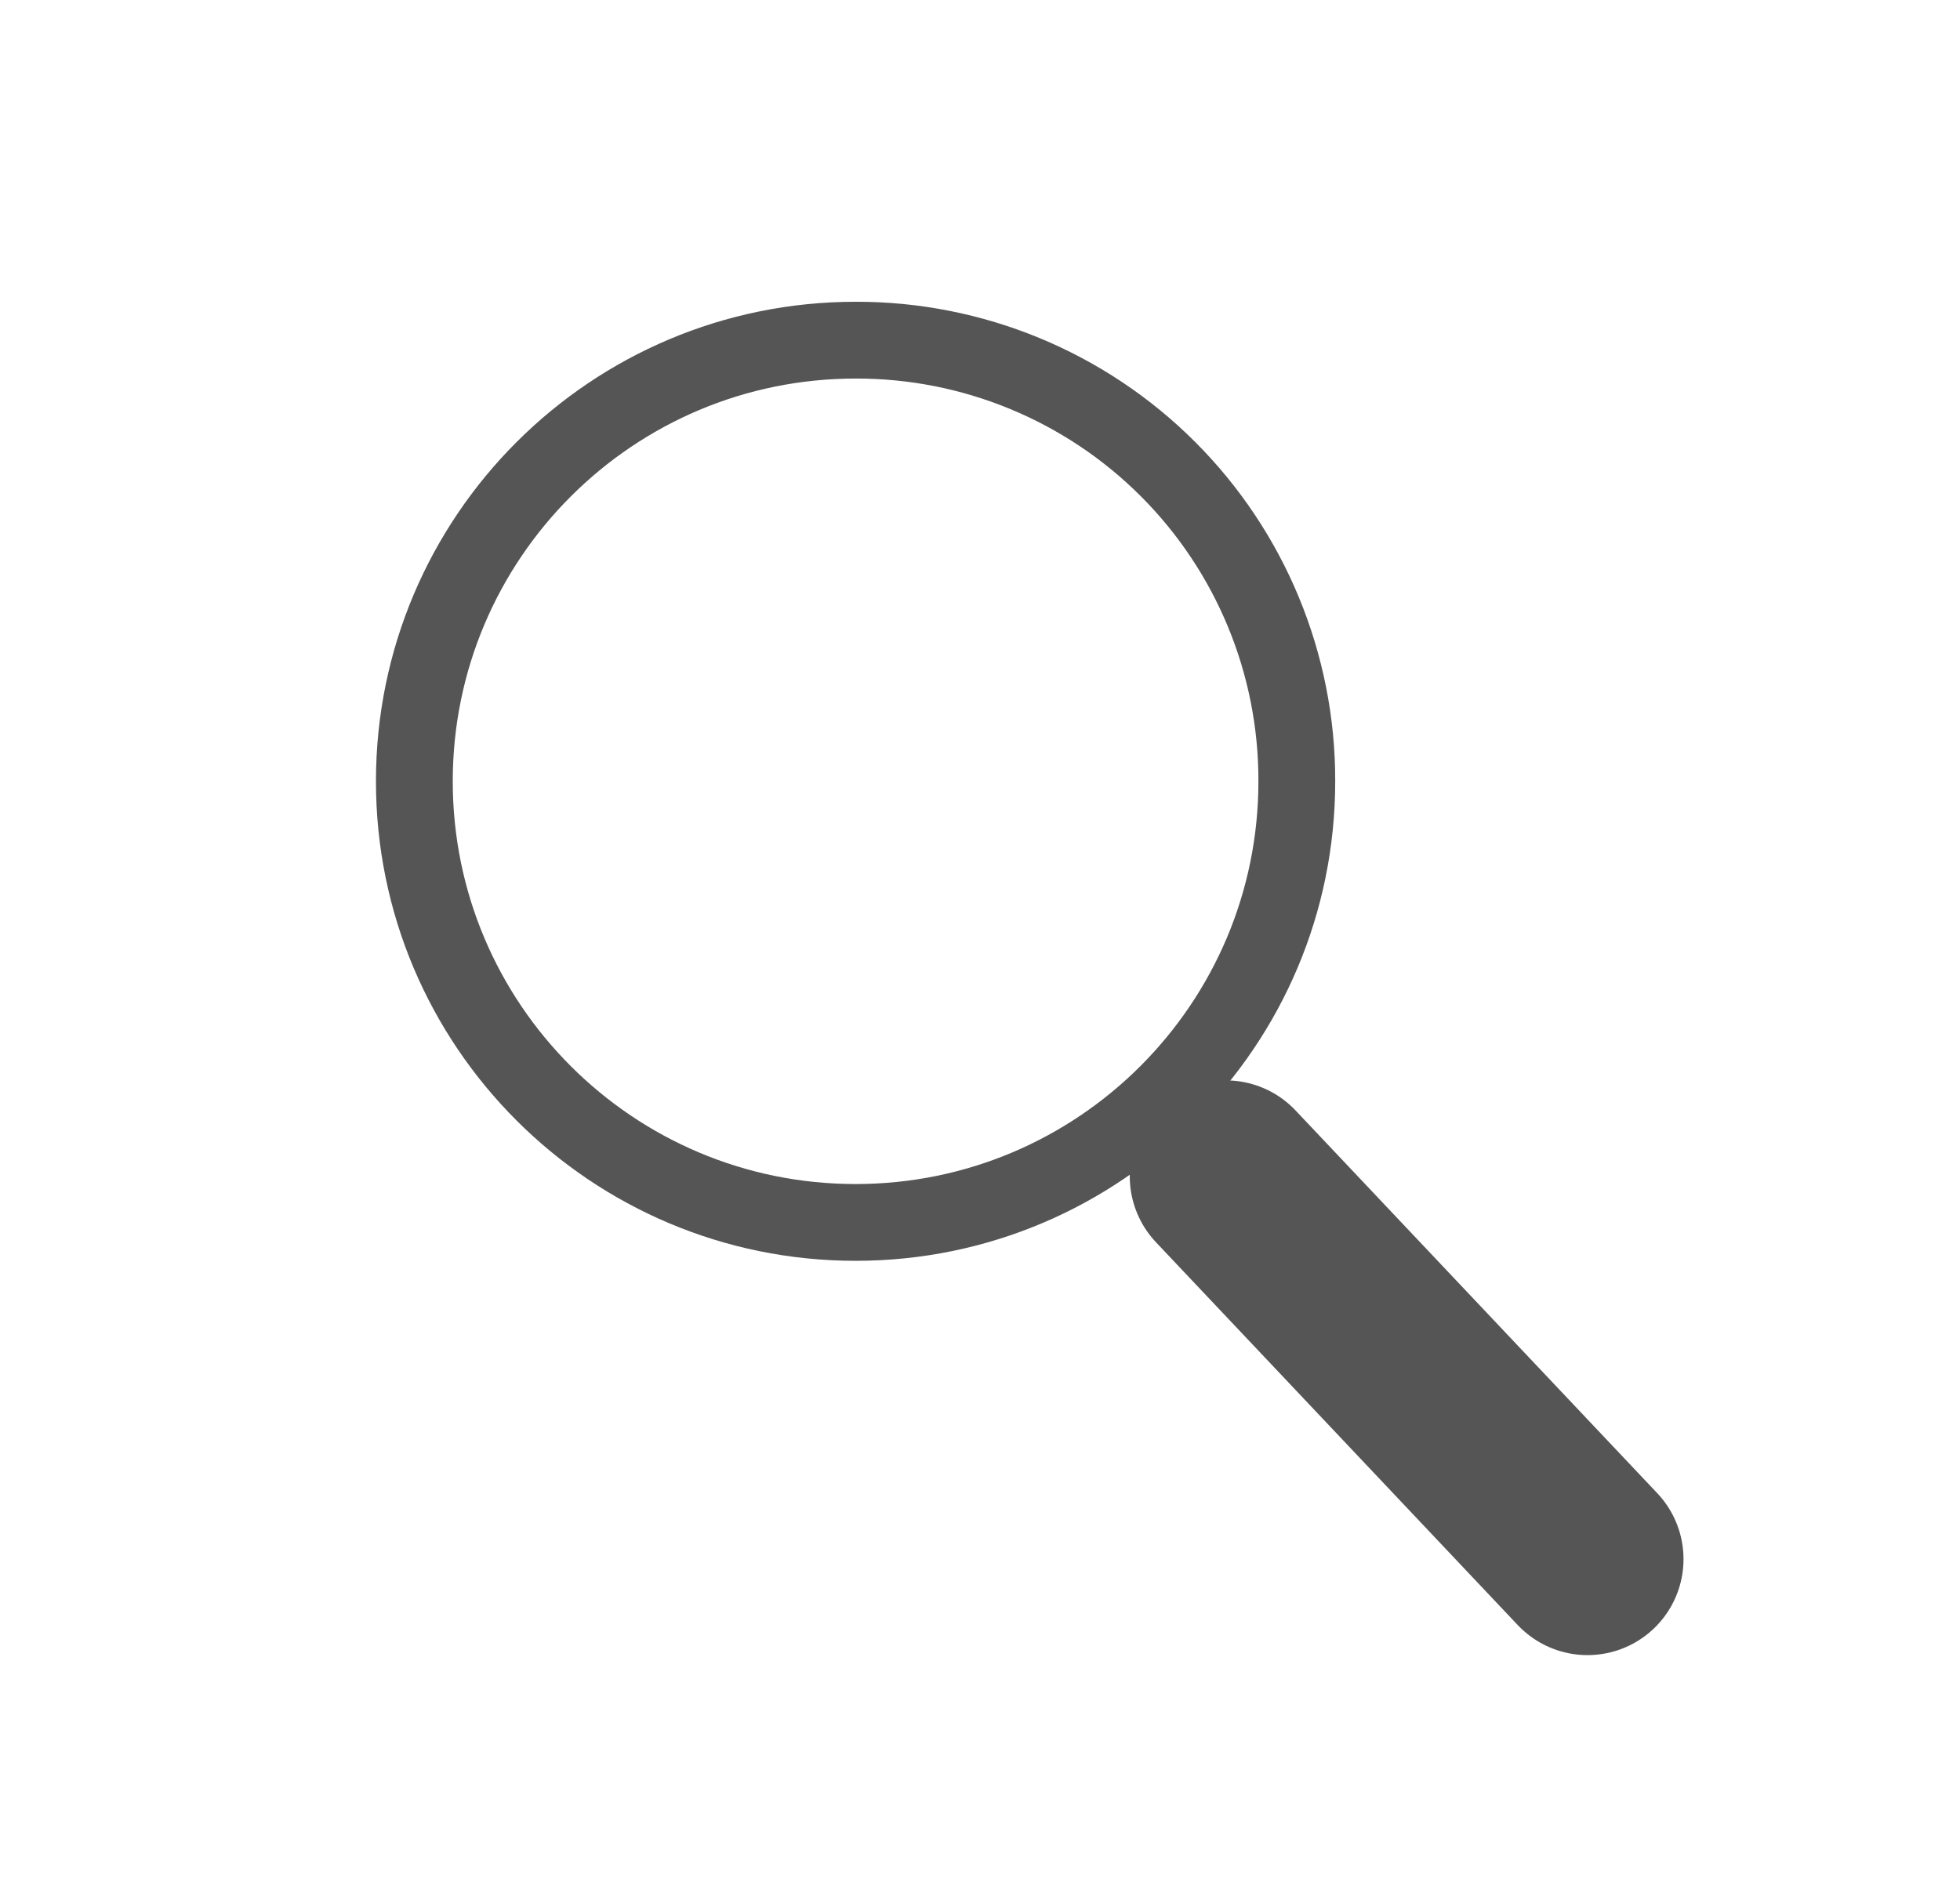
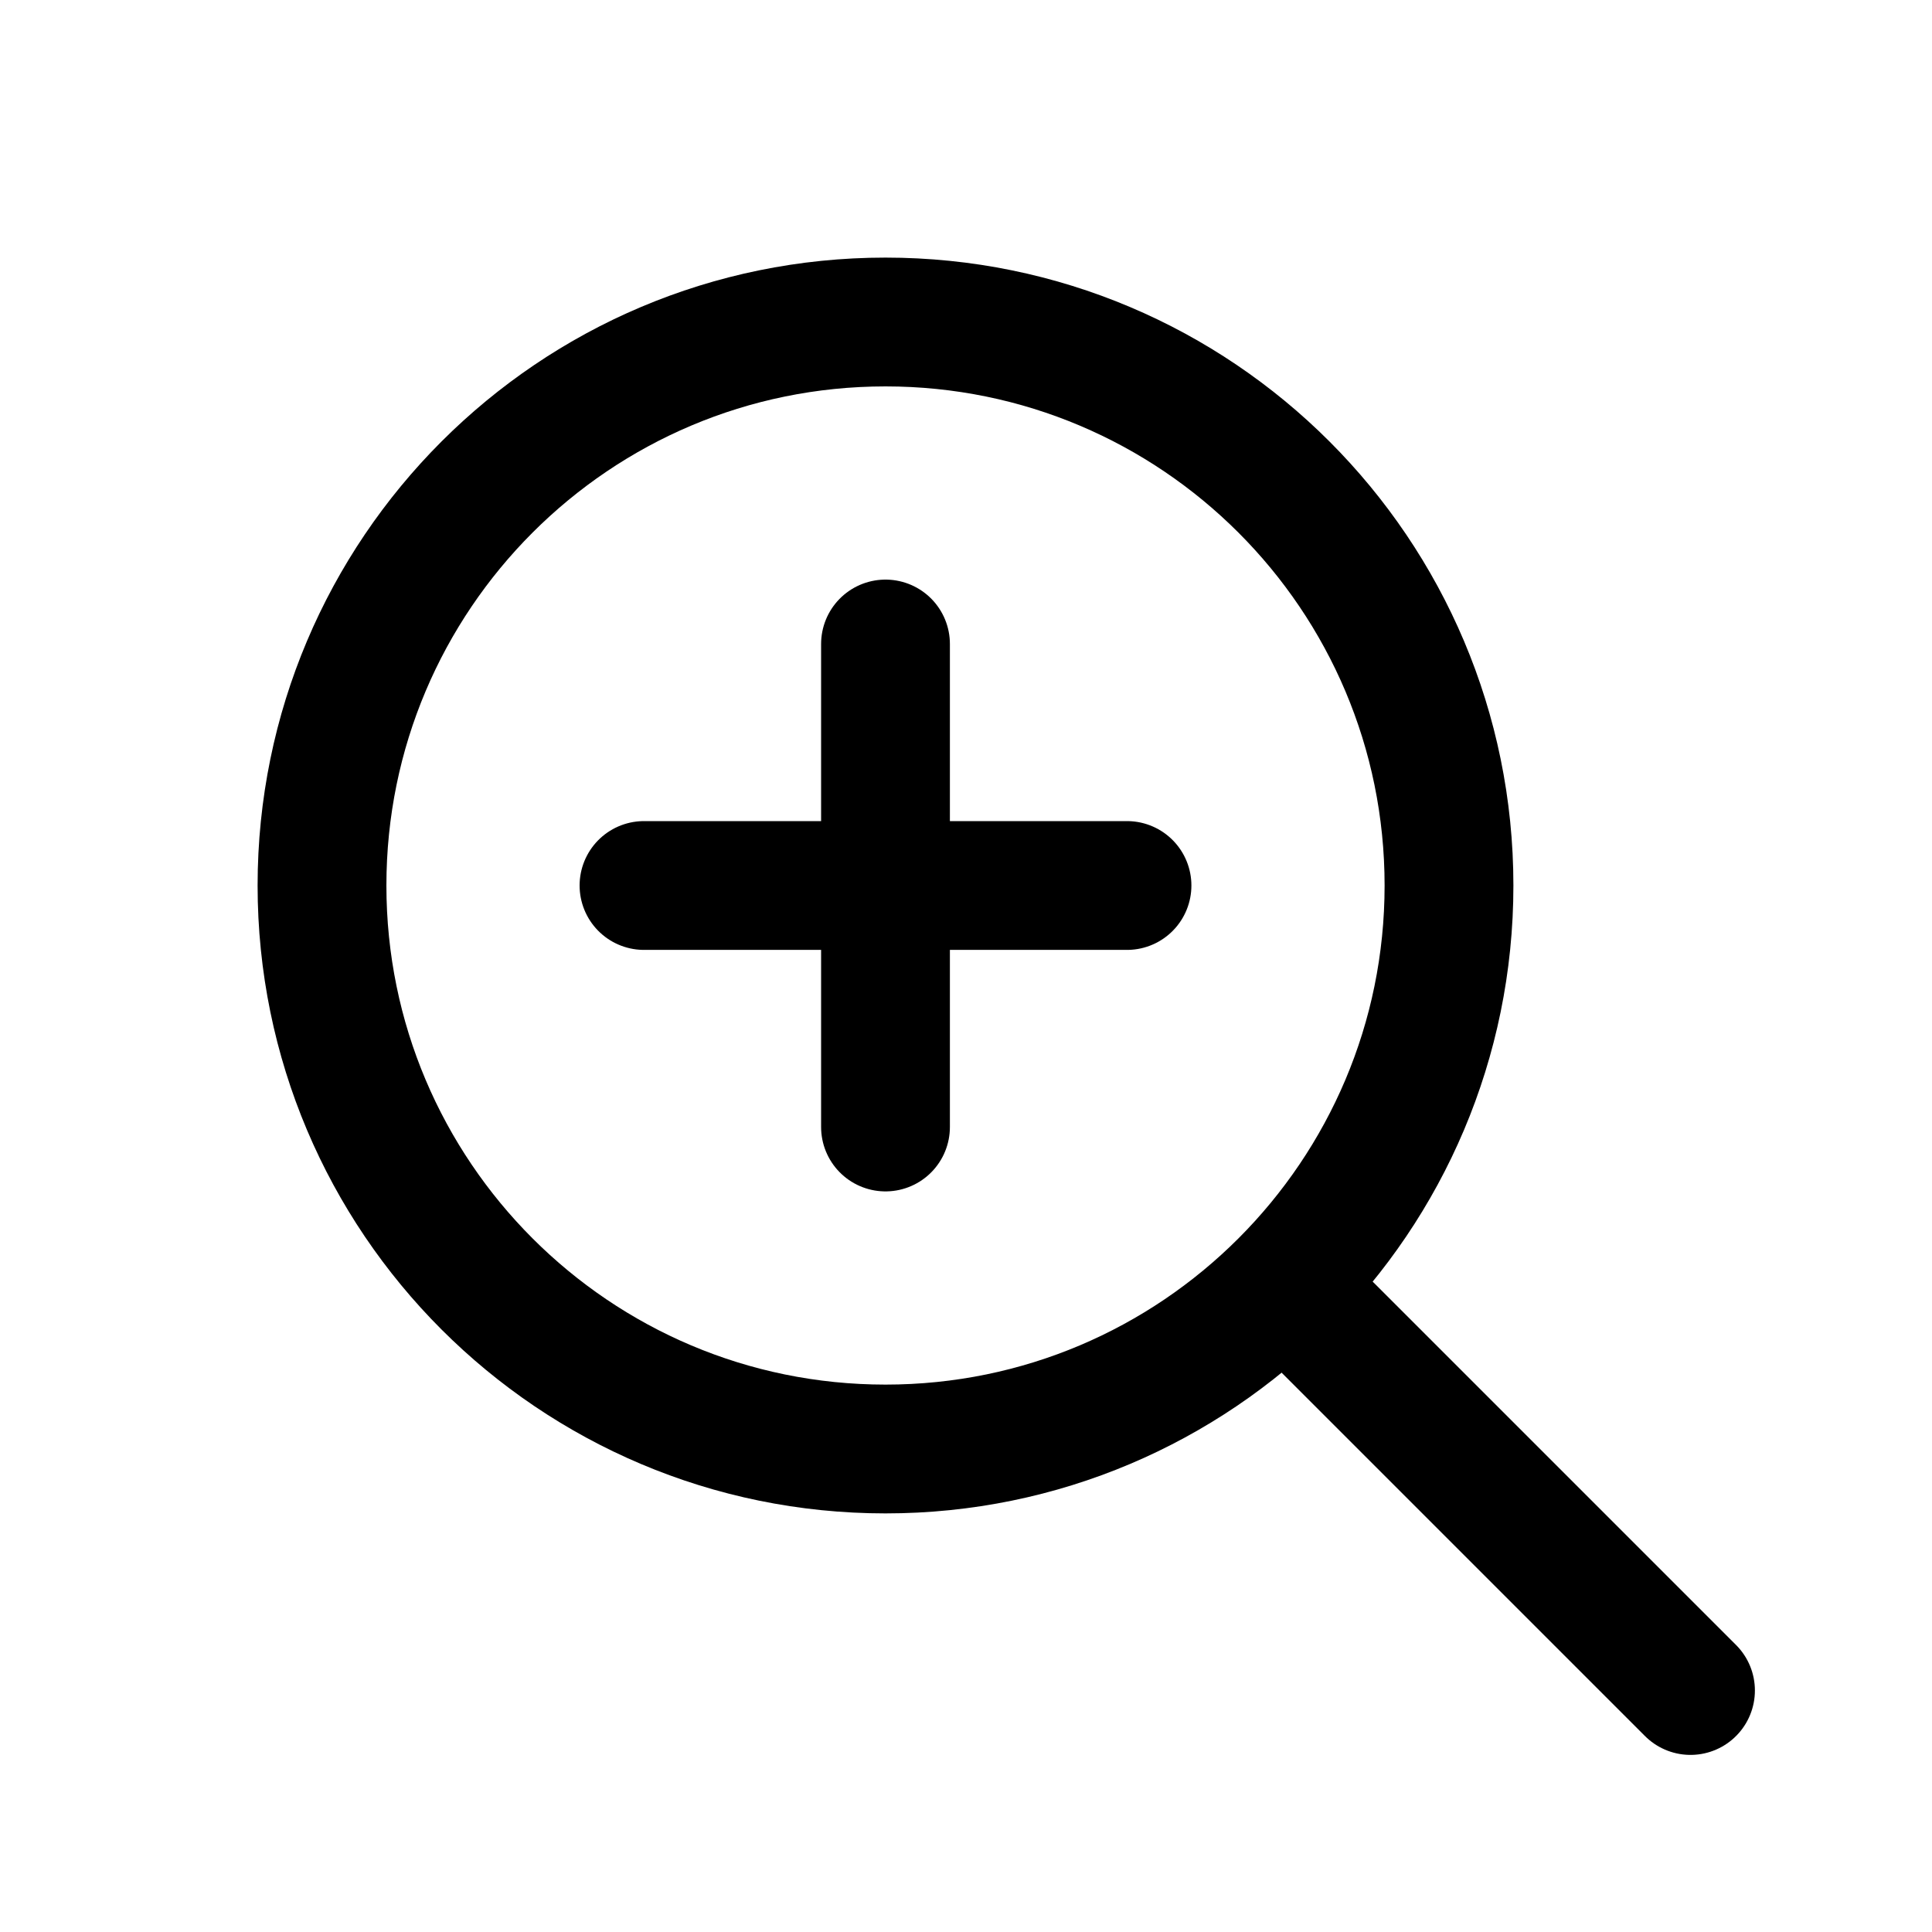
- <svg xmlns="http://www.w3.org/2000/svg" viewBox="0 0 51.04 49.47">
-   <defs>
-     <style>.cls-1,.cls-2,.cls-3{fill:none;}.cls-2,.cls-3{stroke:#555555;stroke-miterlimit:10;}.cls-2{stroke-linecap:round;stroke-width:5px;}.cls-3{stroke-width:2px;}</style>
-   </defs>
-   <g id="Calque_2" data-name="Calque 2">
-     <g id="Calque_1-2" data-name="Calque 1">
-       <polyline class="cls-1" points="6.8 0 51.04 0 51.04 49.47 0 49.47 0 0 6.8 0" />
-       <line class="cls-2" x1="31.92" y1="30.64" x2="41.34" y2="40.61" />
-       <path class="cls-3" d="M33.77,20.34A11.49,11.49,0,1,1,22.29,8.86,11.46,11.46,0,0,1,33.77,20.34Z" />
-     </g>
-   </g>
+ <svg xmlns="http://www.w3.org/2000/svg" viewBox="0 0 24 24" fill="none" stroke="currentColor" stroke-width="1.6" stroke-linecap="round" stroke-linejoin="round">
+   <circle cx="11" cy="11" r="7" />
+   <line x1="16.5" y1="16.5" x2="21" y2="21" />
+   <line x1="11" y1="8" x2="11" y2="14" />
+   <line x1="8" y1="11" x2="14" y2="11" />
</svg>
